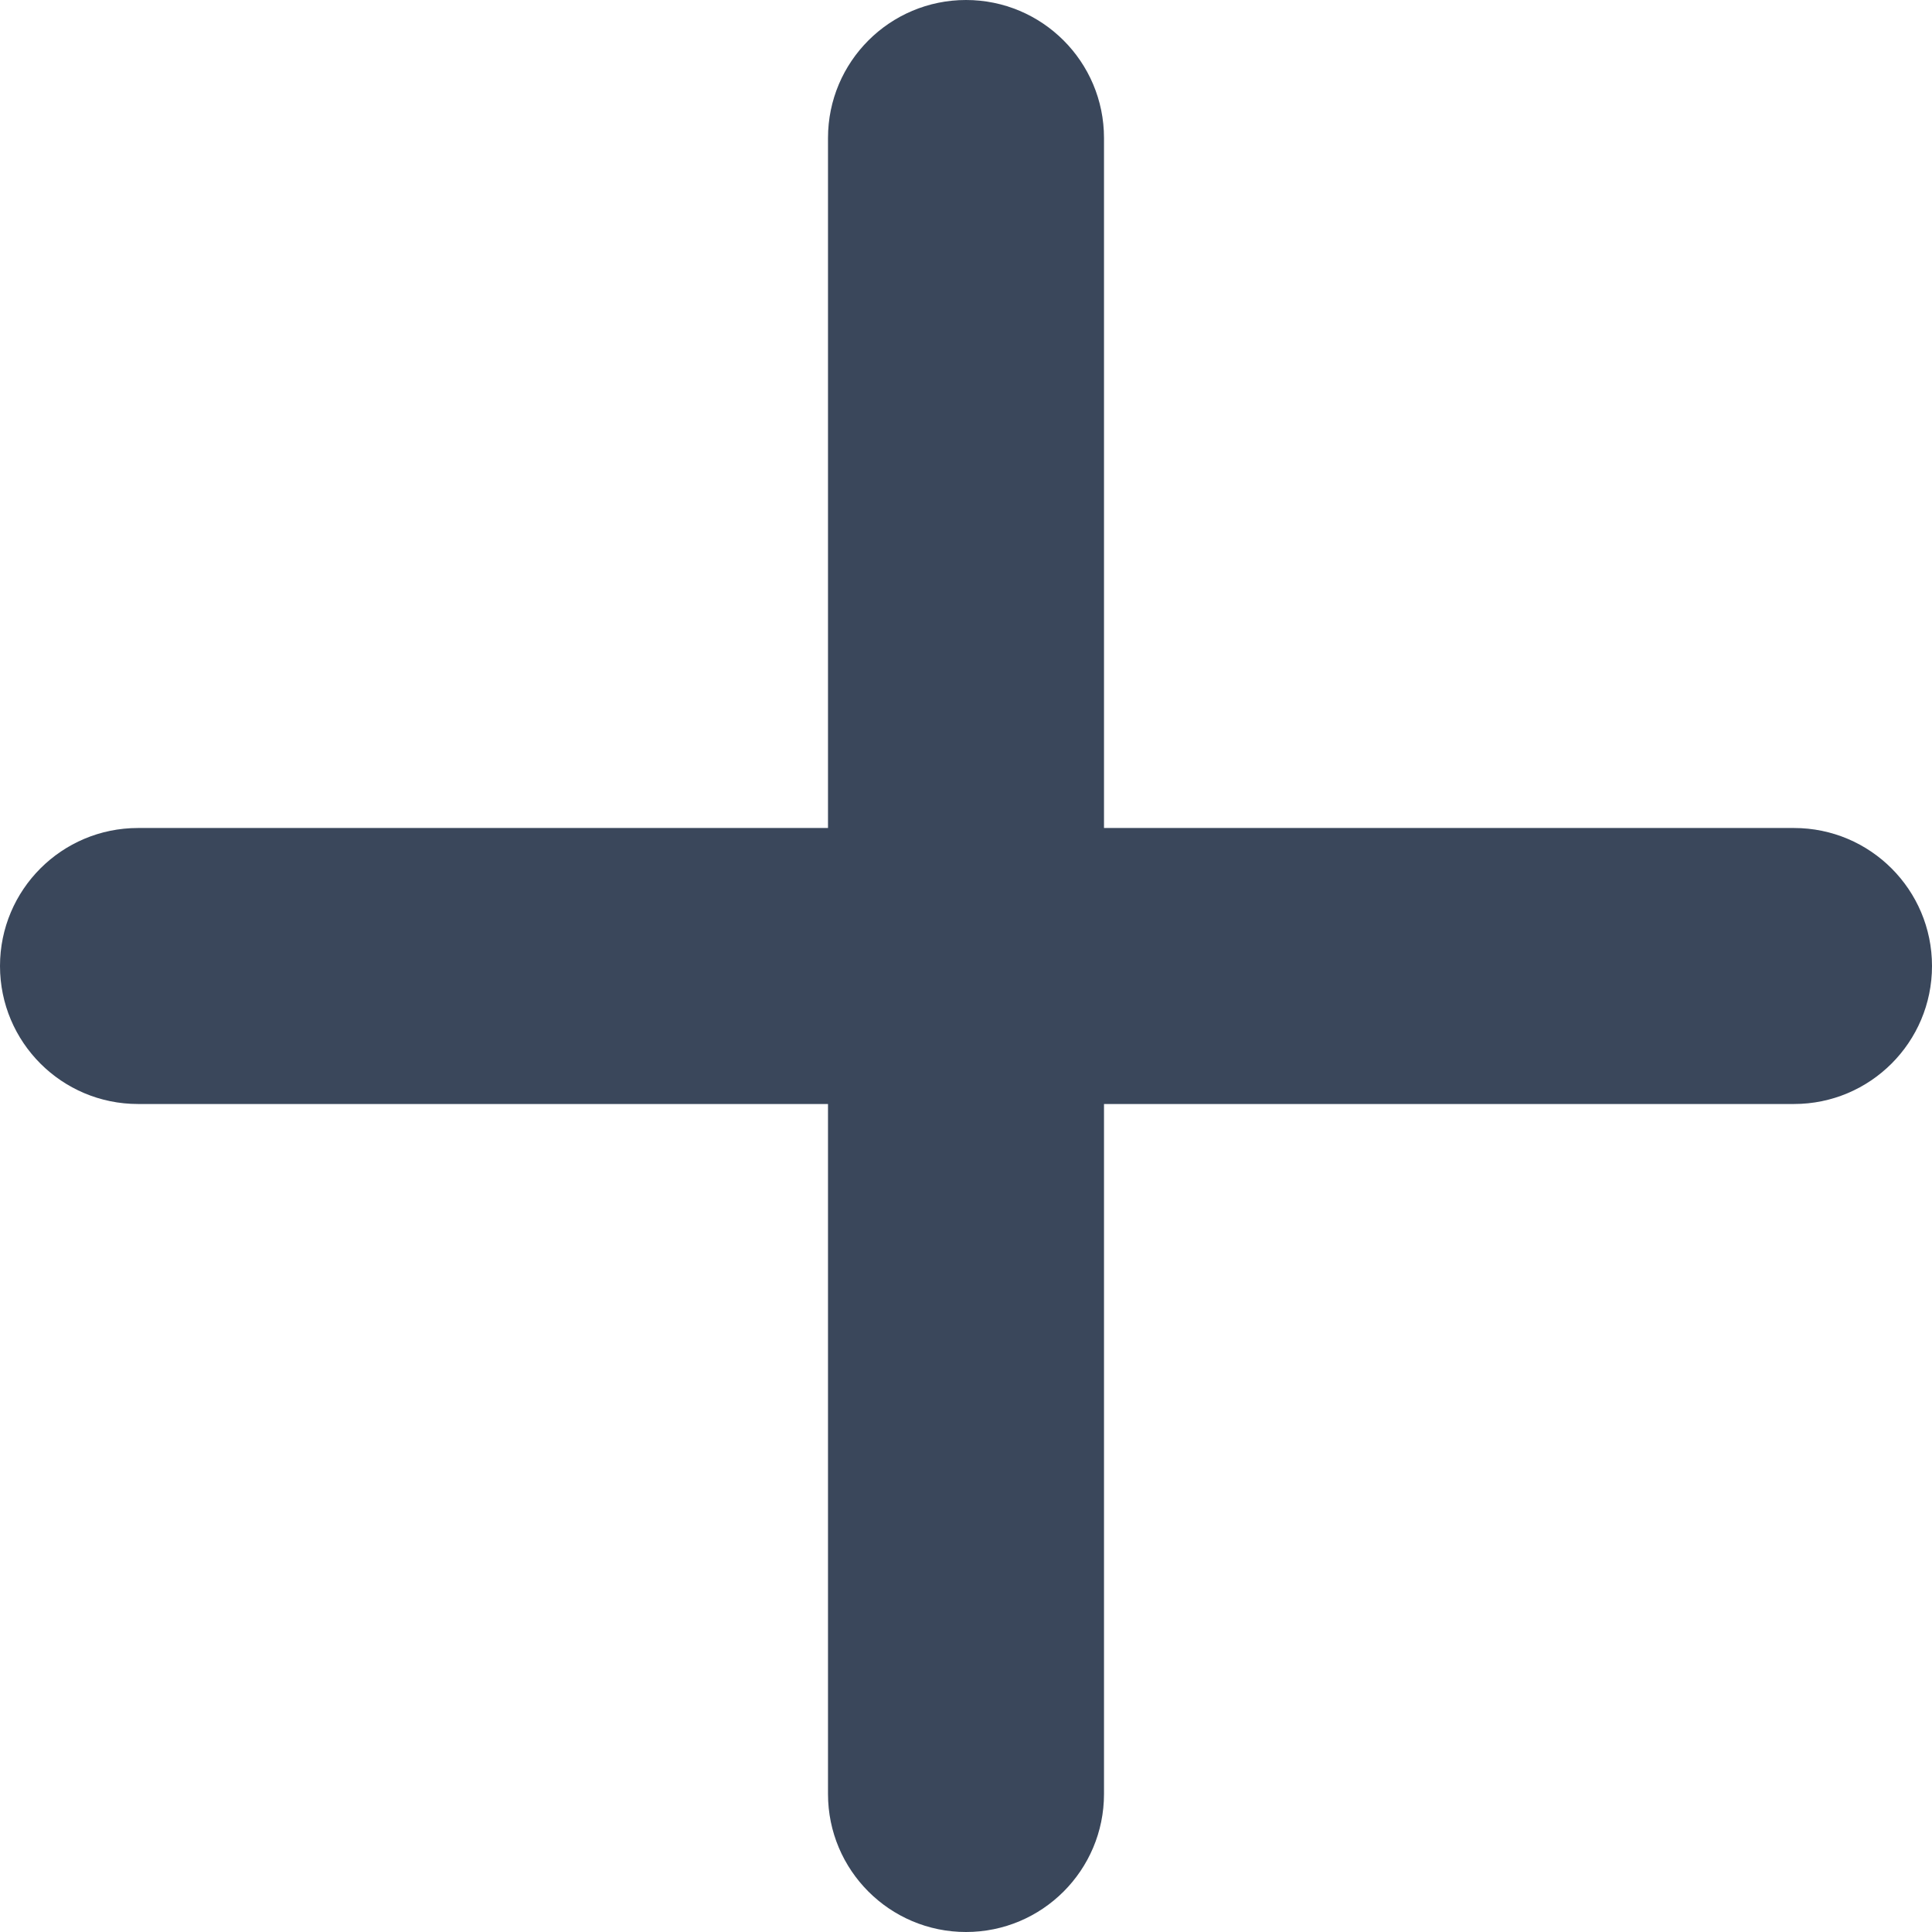
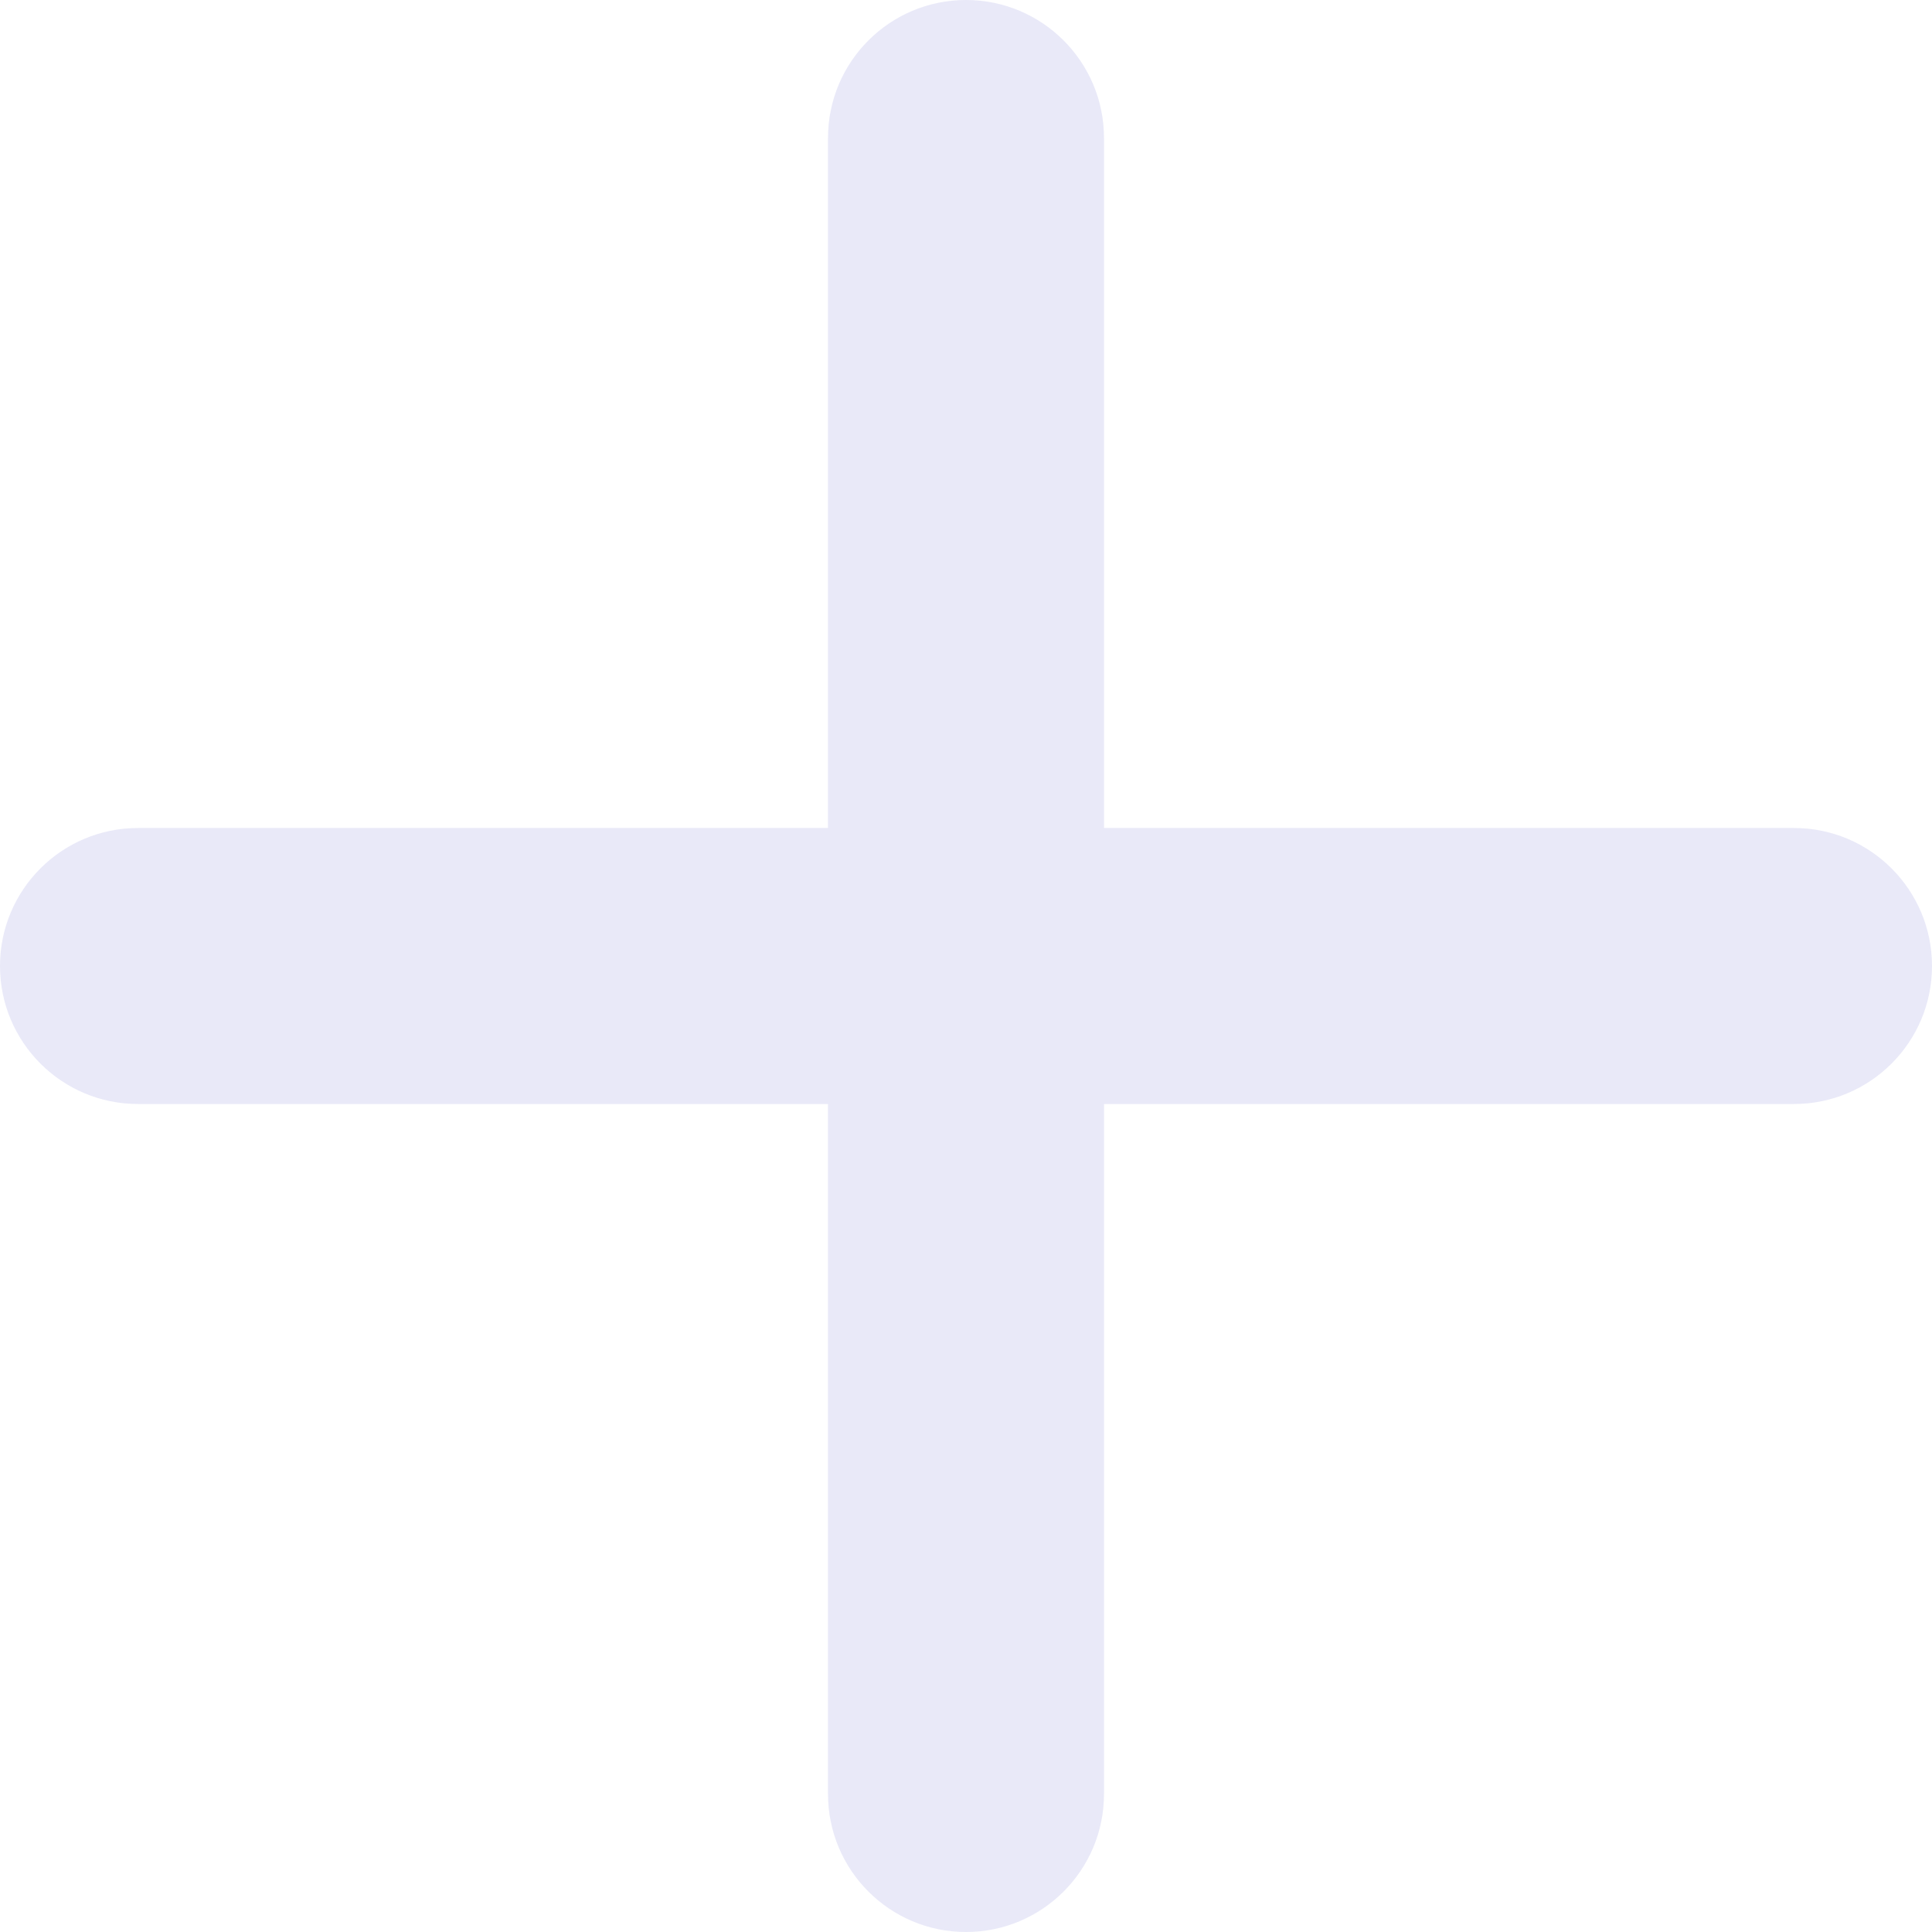
<svg xmlns="http://www.w3.org/2000/svg" width="64" height="64" viewBox="0 0 14 14">
-   <path fill="#3a475b" fill-rule="evenodd" d="M8 1a1 1 0 0 0-2 0v5H1a1 1 0 0 0 0 2h5v5a1 1 0 1 0 2 0V8h5a1 1 0 1 0 0-2H8V1Z" clip-rule="evenodd" />
+   <path fill="#e9e9f8" fill-rule="evenodd" d="M8 1a1 1 0 0 0-2 0v5H1a1 1 0 0 0 0 2h5v5a1 1 0 1 0 2 0V8h5a1 1 0 1 0 0-2H8V1Z" clip-rule="evenodd" />
</svg>
